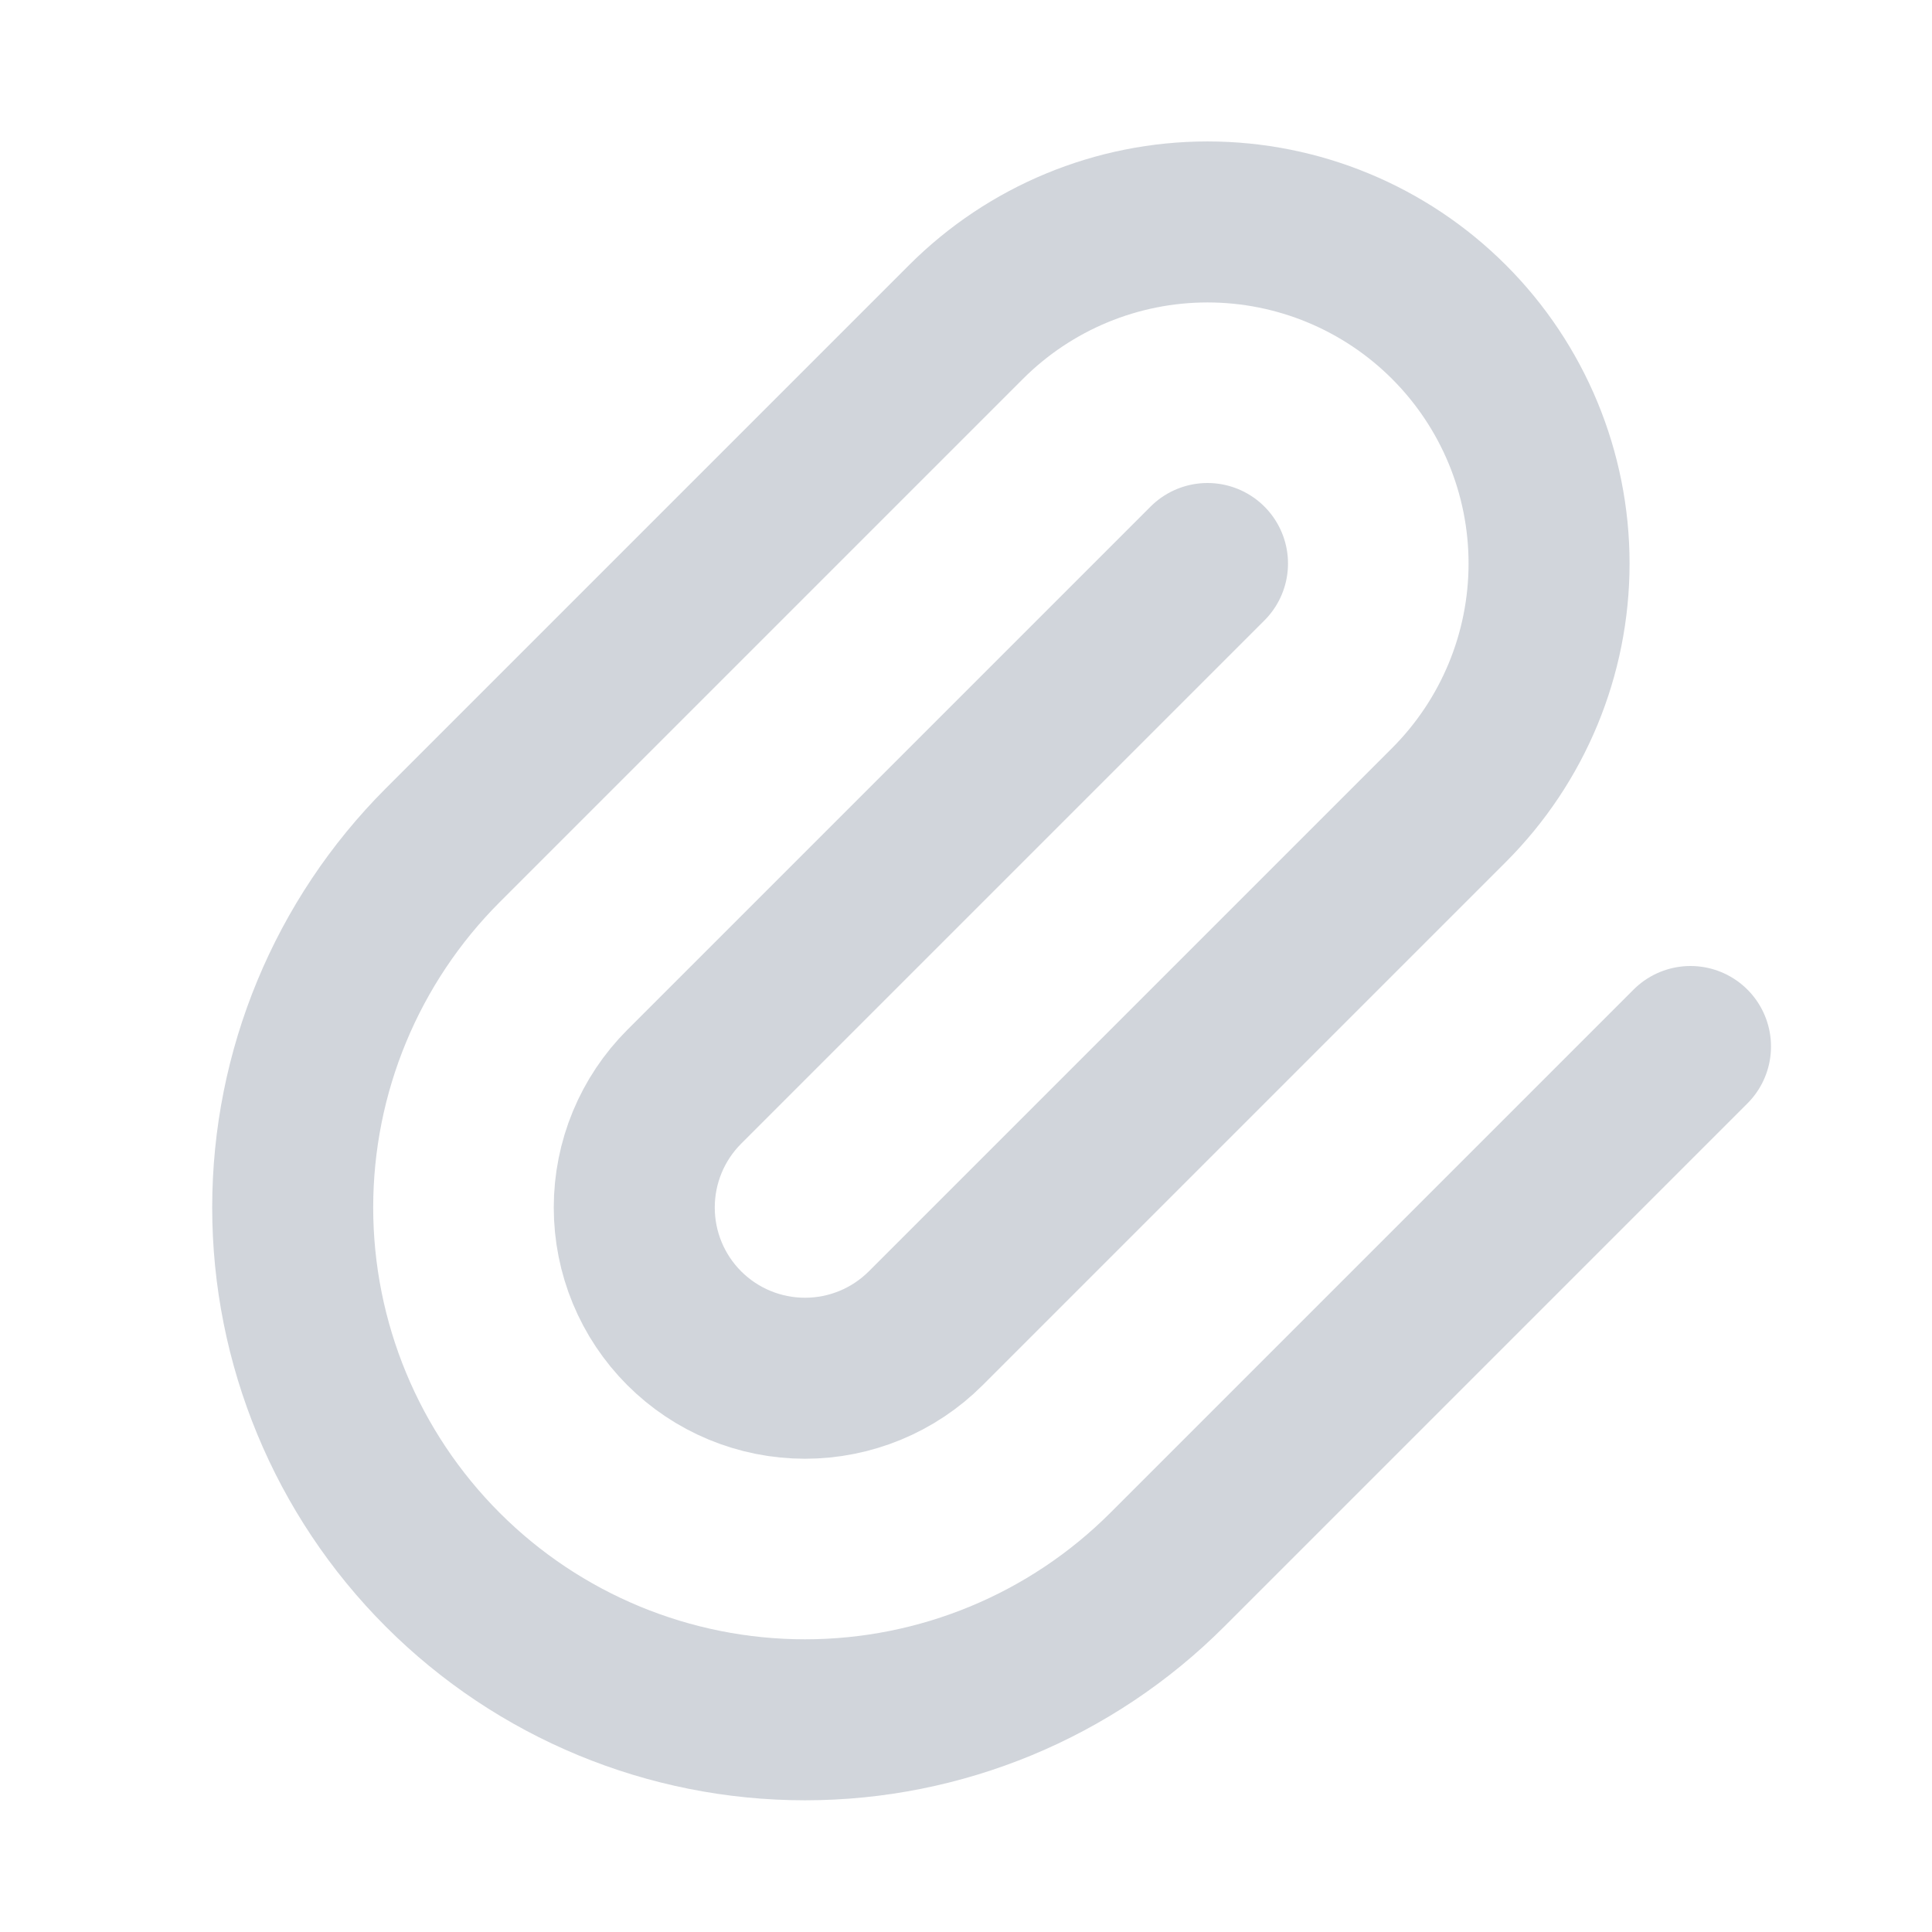
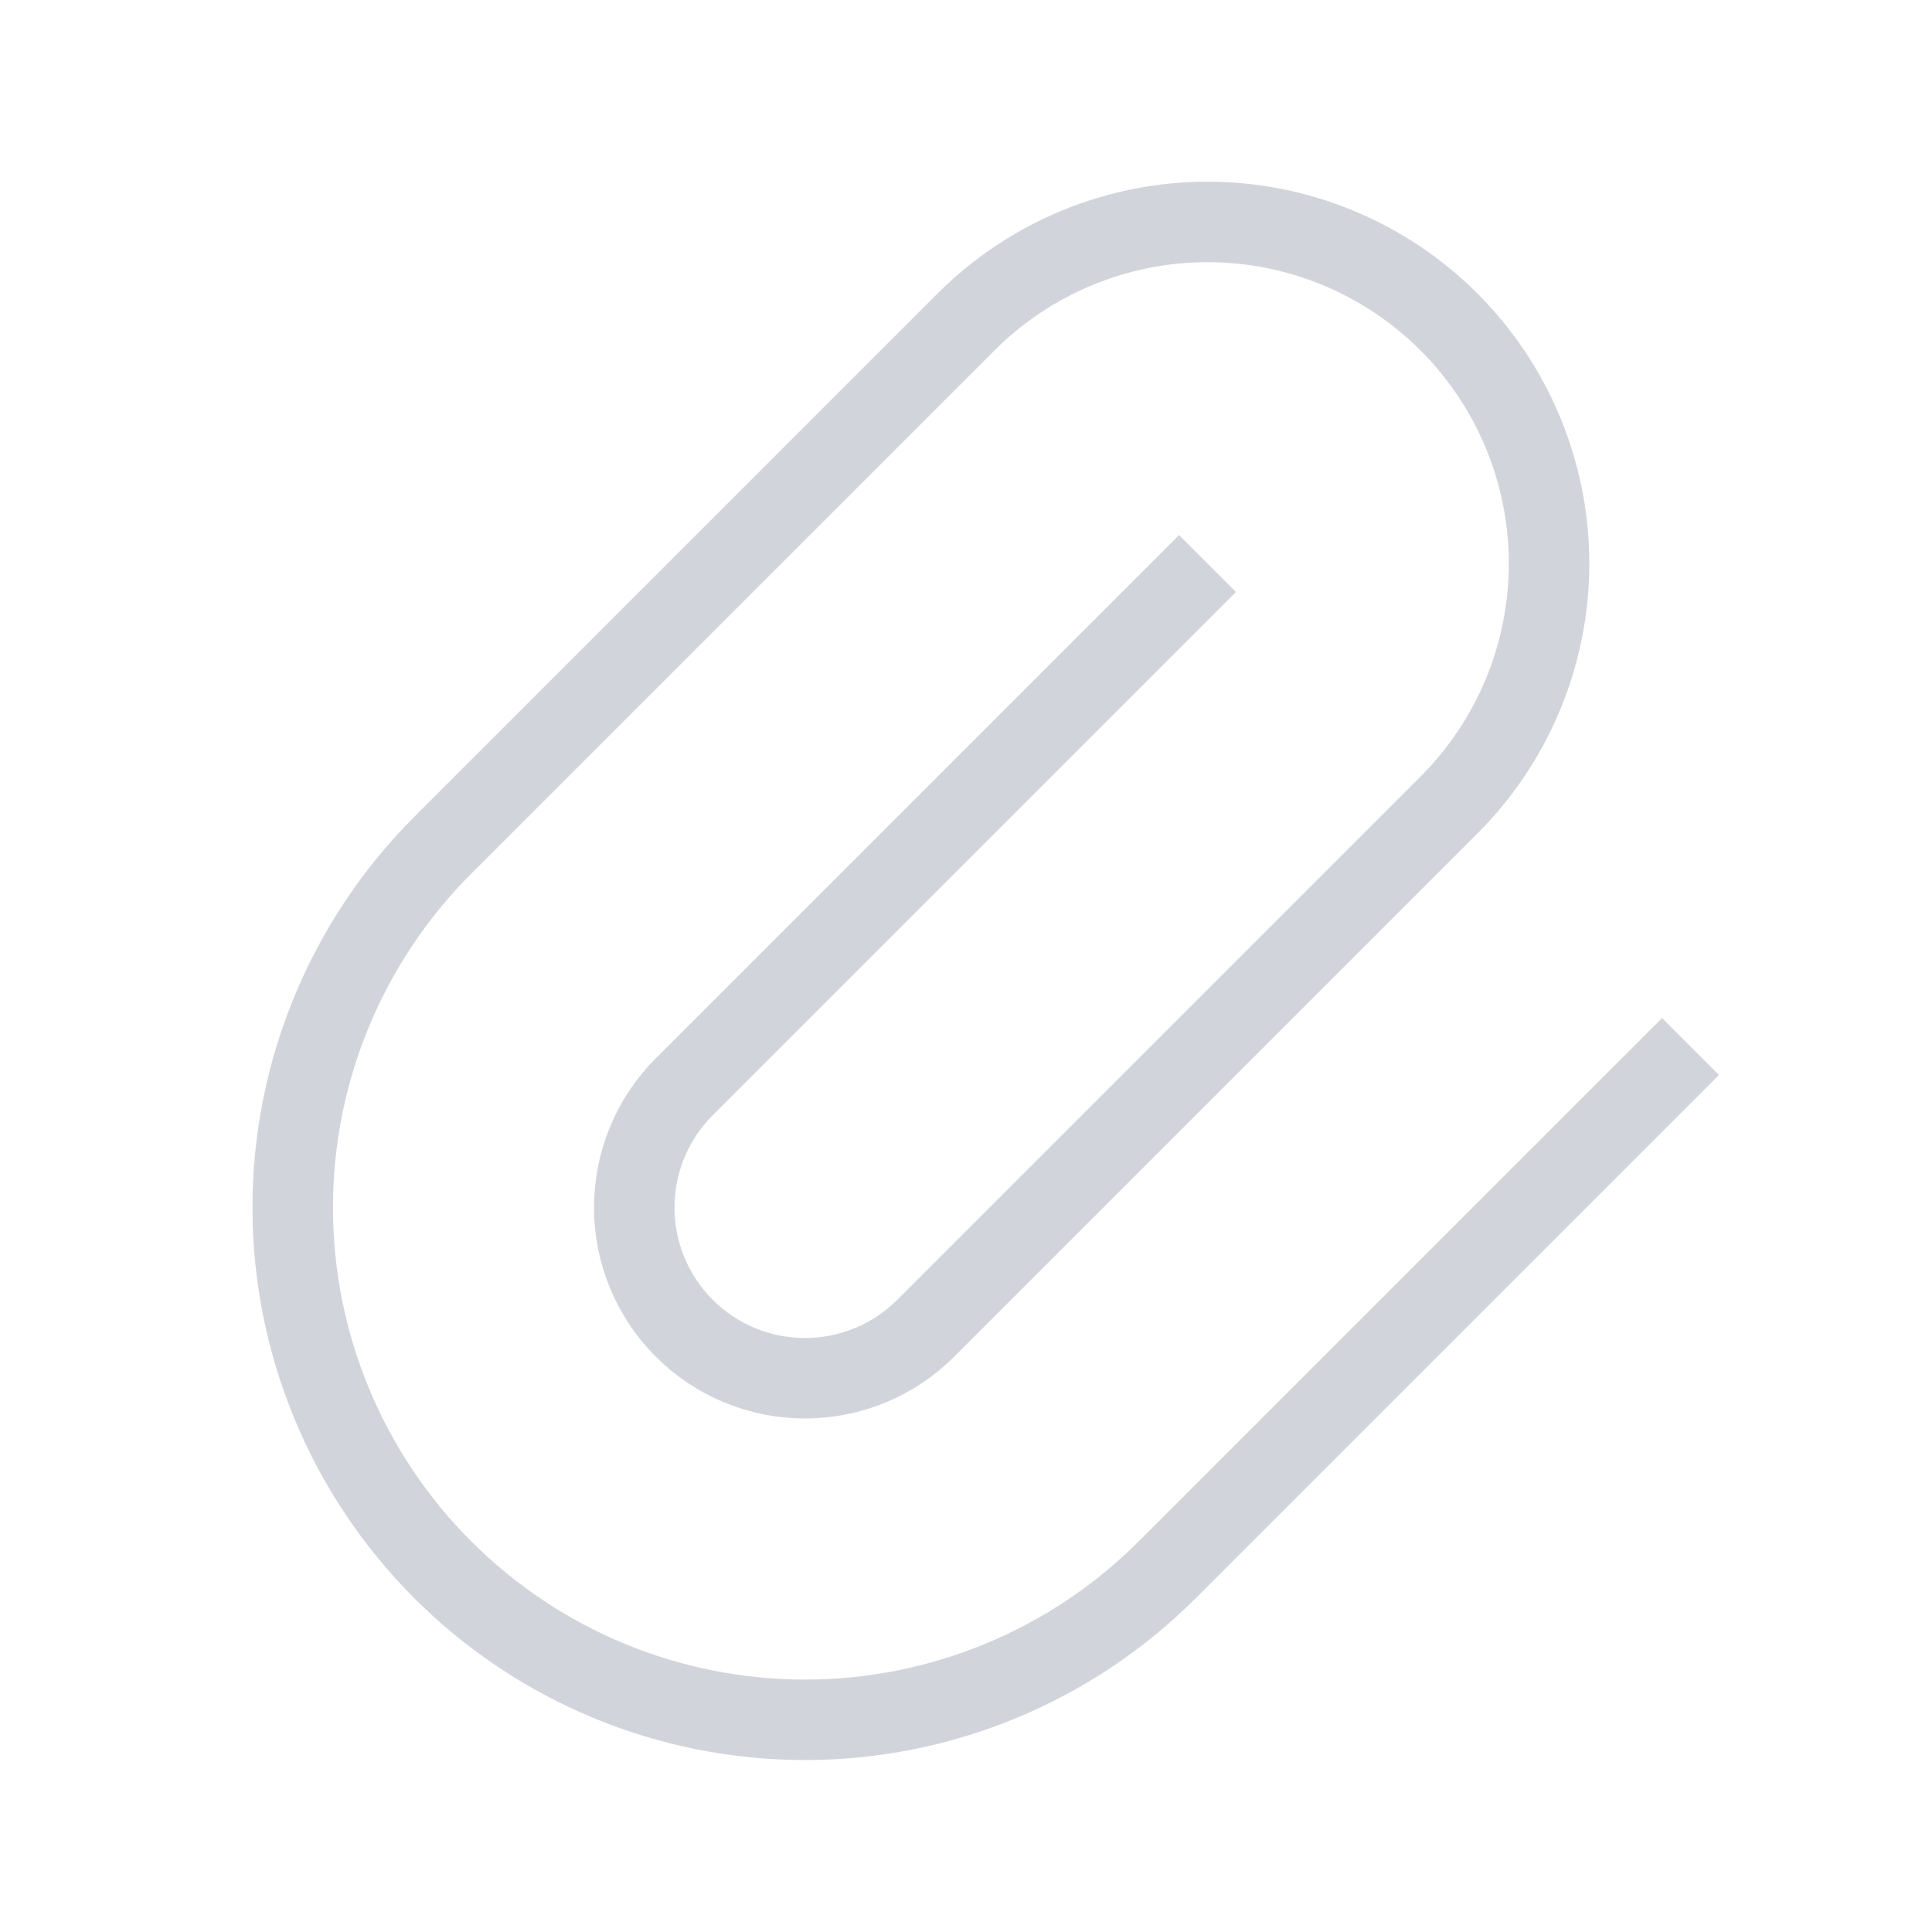
<svg xmlns="http://www.w3.org/2000/svg" width="24" height="24" viewBox="0 0 24 24" fill="none">
-   <path d="M15 7L8.5 13.5C8.102 13.898 7.879 14.437 7.879 15C7.879 15.563 8.102 16.102 8.5 16.5C8.898 16.898 9.437 17.121 10 17.121C10.563 17.121 11.102 16.898 11.5 16.5L18 10C18.796 9.204 19.243 8.125 19.243 7C19.243 5.875 18.796 4.796 18 4C17.204 3.204 16.125 2.757 15 2.757C13.875 2.757 12.796 3.204 12 4L5.5 10.5C4.307 11.694 3.636 13.312 3.636 15C3.636 16.688 4.307 18.307 5.5 19.5C6.693 20.694 8.312 21.364 10 21.364C11.688 21.364 13.306 20.694 14.5 19.5L21 13" stroke="#D1D5DB" stroke-width="2" stroke-linecap="round" stroke-linejoin="round" />
+   <path d="M15 7L8.5 13.5C8.102 13.898 7.879 14.437 7.879 15C7.879 15.563 8.102 16.102 8.5 16.5C8.898 16.898 9.437 17.121 10 17.121C10.563 17.121 11.102 16.898 11.5 16.5L18 10C18.796 9.204 19.243 8.125 19.243 7C19.243 5.875 18.796 4.796 18 4C17.204 3.204 16.125 2.757 15 2.757C13.875 2.757 12.796 3.204 12 4L5.5 10.5C4.307 11.694 3.636 13.312 3.636 15C3.636 16.688 4.307 18.307 5.5 19.5C6.693 20.694 8.312 21.364 10 21.364C11.688 21.364 13.306 20.694 14.5 19.5L21 13" stroke="#D1D5DB" strokeWidth="2" strokeLinecap="round" strokeLinejoin="round" />
</svg>
